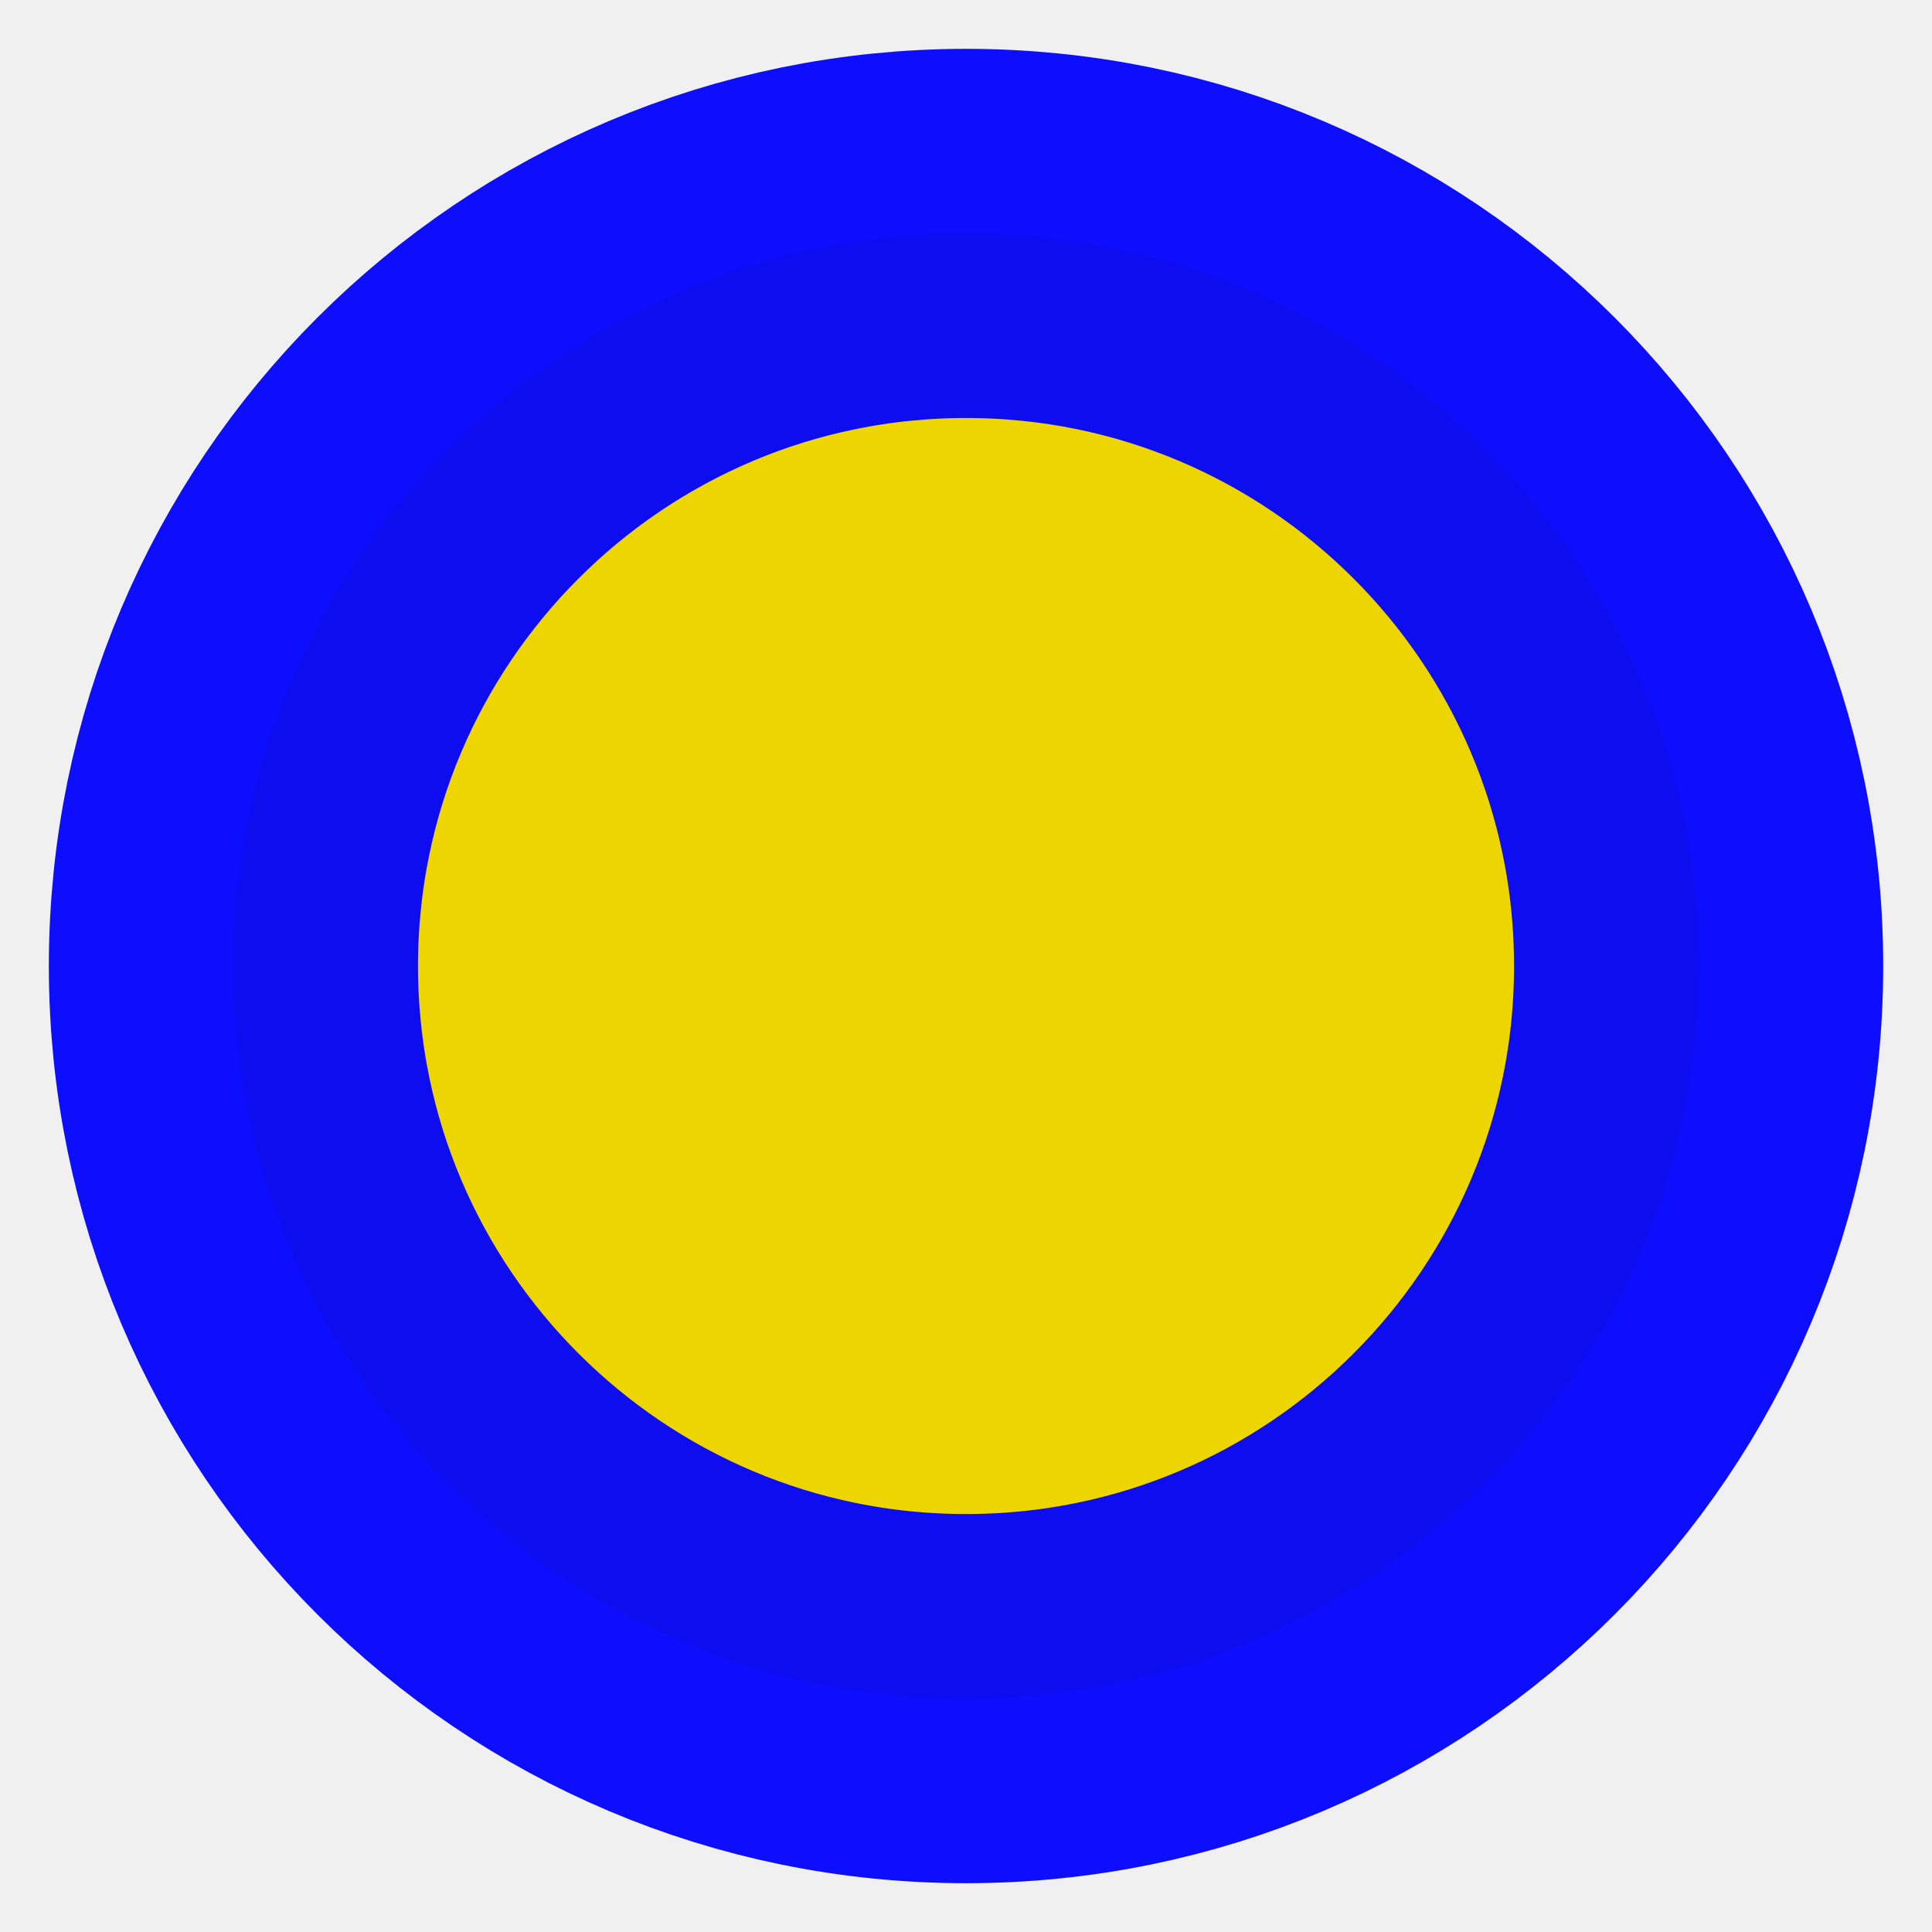
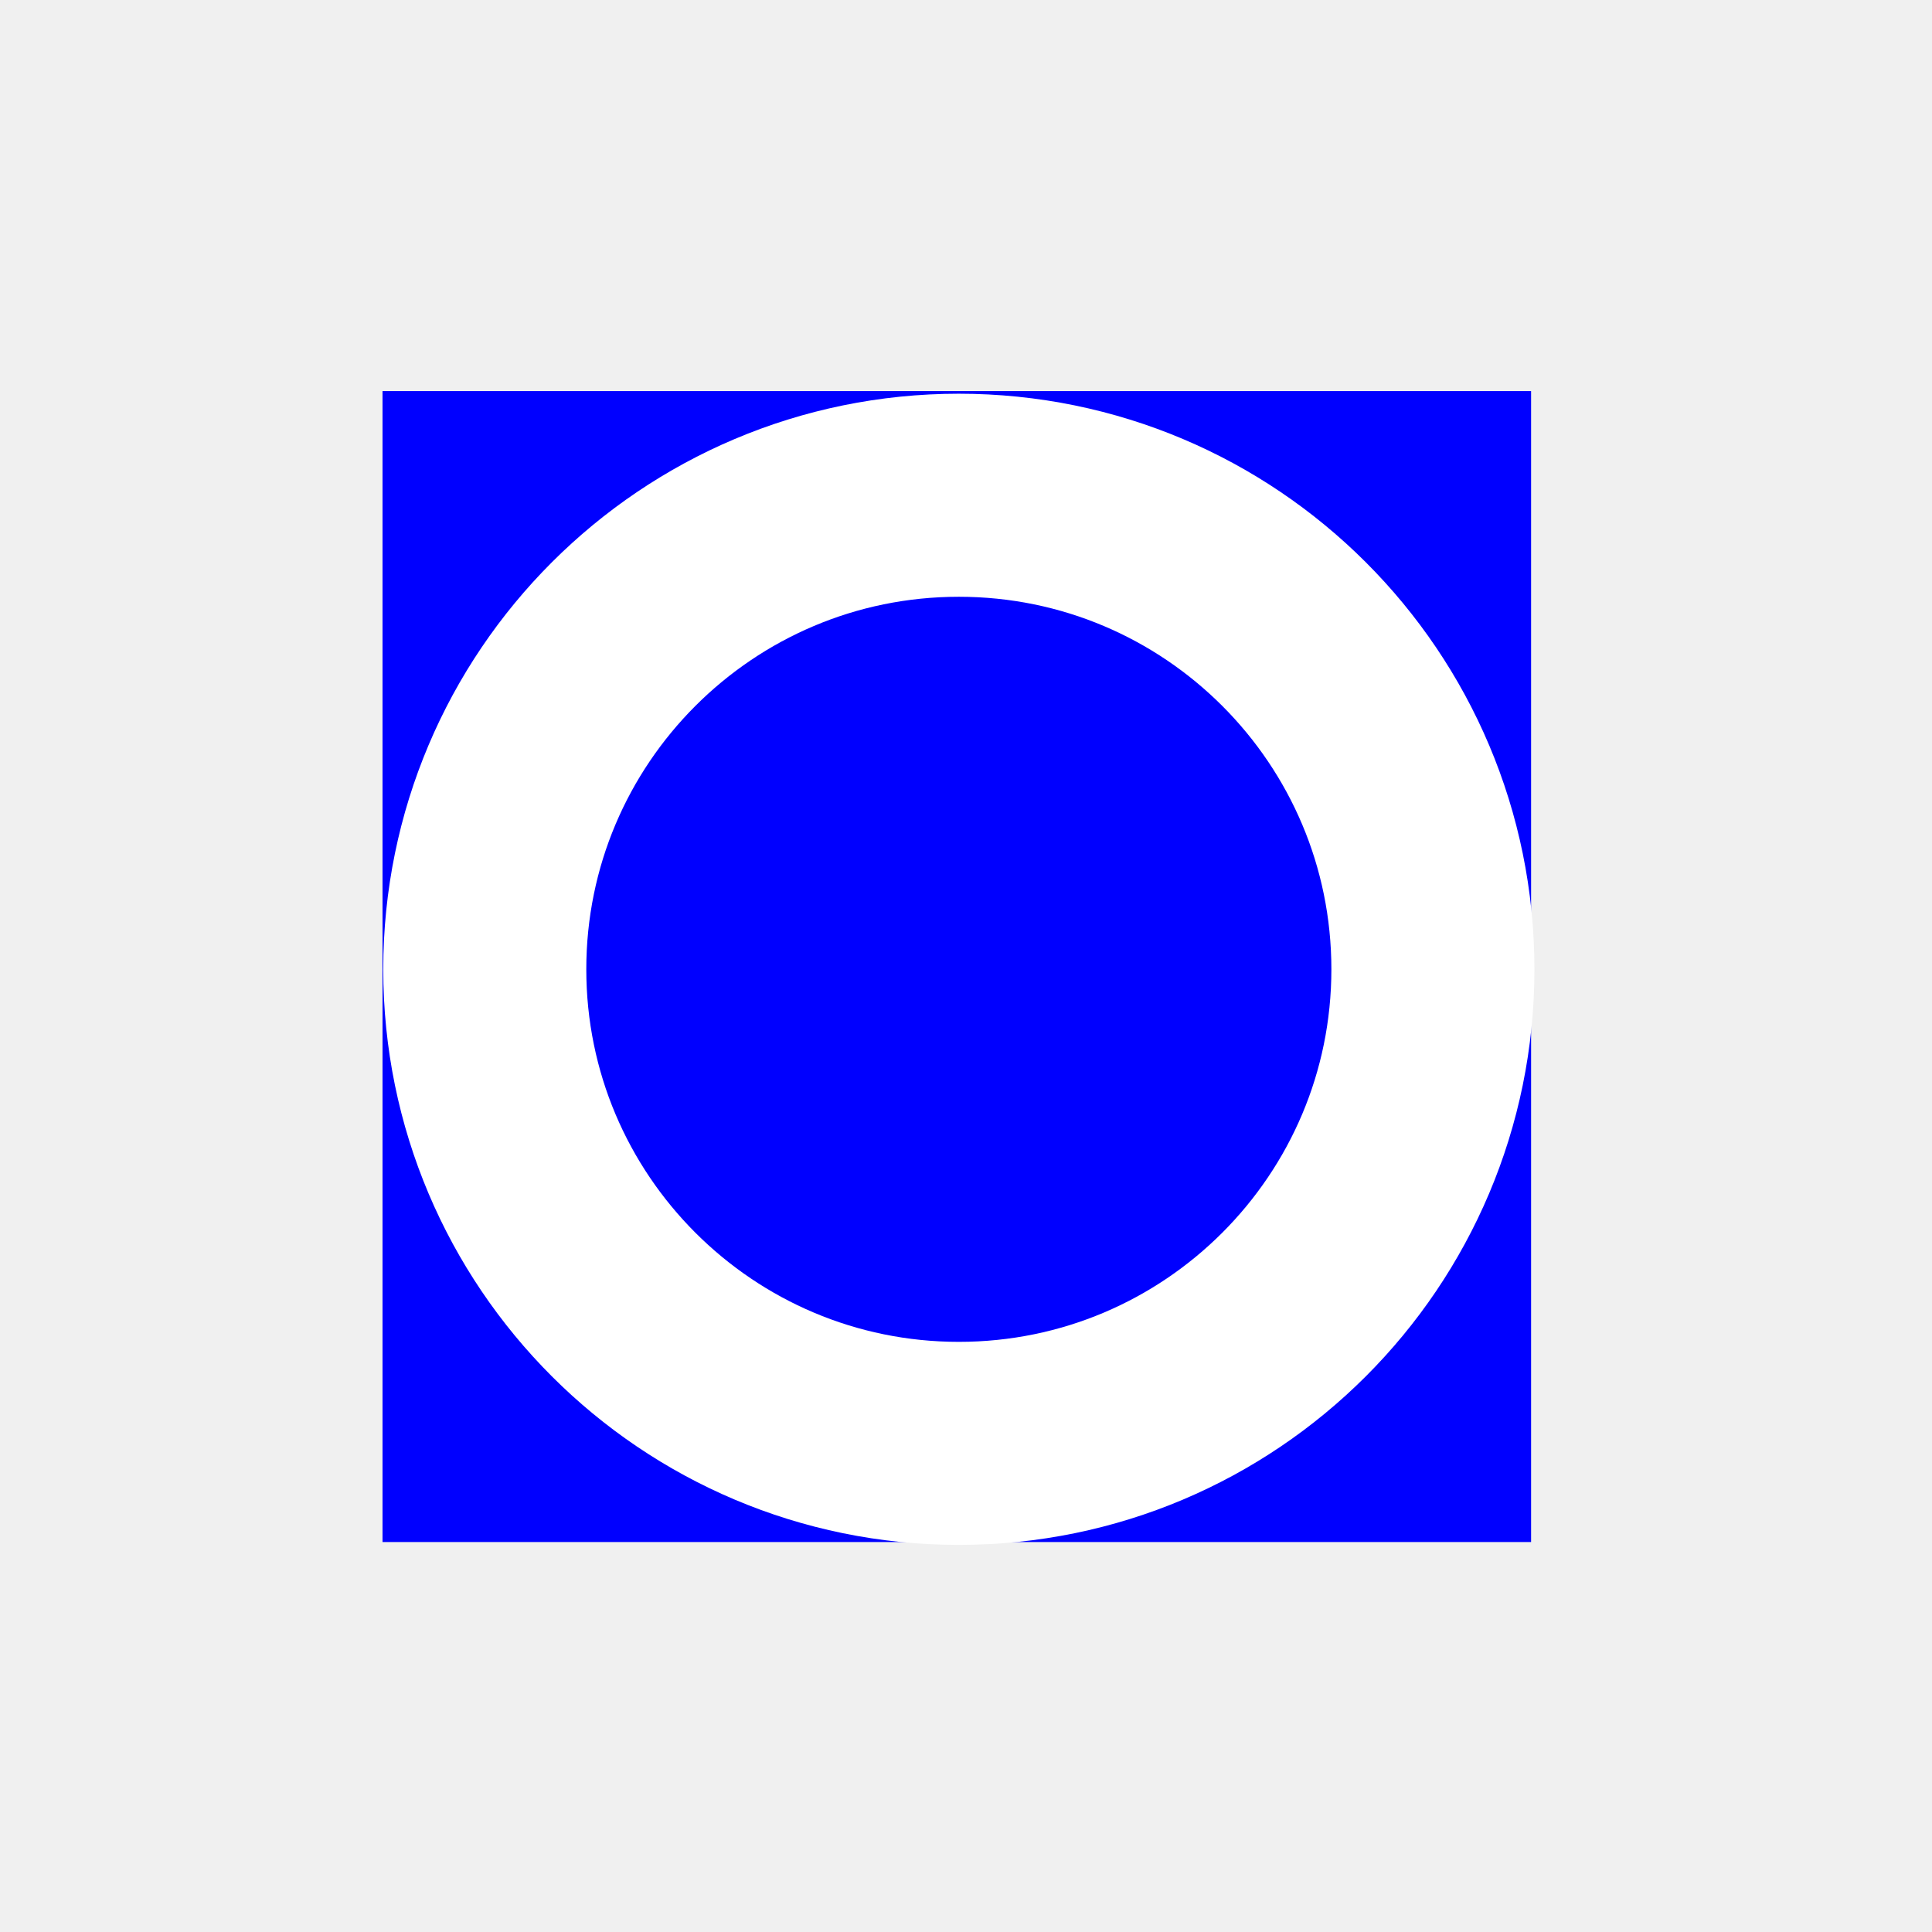
- <svg xmlns="http://www.w3.org/2000/svg" width="39.559" height="39.559" viewBox="0 0 10.467 10.467" version="1.1" id="svg955">
-   <defs id="defs949" />
-   <g id="layer1" transform="translate(5.524646,-32.53838)">
-     <circle style="opacity:1;fill:#edd502;fill-opacity:1;stroke:#0000ff;stroke-width:2;stroke-miterlimit:4;stroke-dasharray:none;stroke-dashoffset:0;stroke-opacity:0.941" id="path815" cx="-0.291" cy="37.772" r="3.969" />
+ <svg xmlns="http://www.w3.org/2000/svg" width="64" height="64" viewBox="128 0 64 64" version="1.1" id="svg8">
+   <defs id="defs2" />
+   <g id="layer1" transform="translate(0,-327.1333)">
+     <g id="g4607" transform="matrix(3.956681,0,0,3.956681,-226.0849,36.55984)">
+       <rect y="76.713" x="92.693" height="9.636" width="9.616" id="rect4549-6" style="fill:#0000ff;fill-opacity:1;stroke:none;stroke-width:1.398;stroke-miterlimit:4;stroke-dasharray:none;stroke-opacity:1" />
+       <circle r="3.969" cy="81.554" cx="97.518" id="path815" style="opacity:1;fill:#0000ff;fill-opacity:1;stroke:#ffffff;stroke-width:1.7;stroke-miterlimit:4;stroke-dasharray:none;stroke-dashoffset:0;stroke-opacity:1" />
+     </g>
  </g>
</svg>
